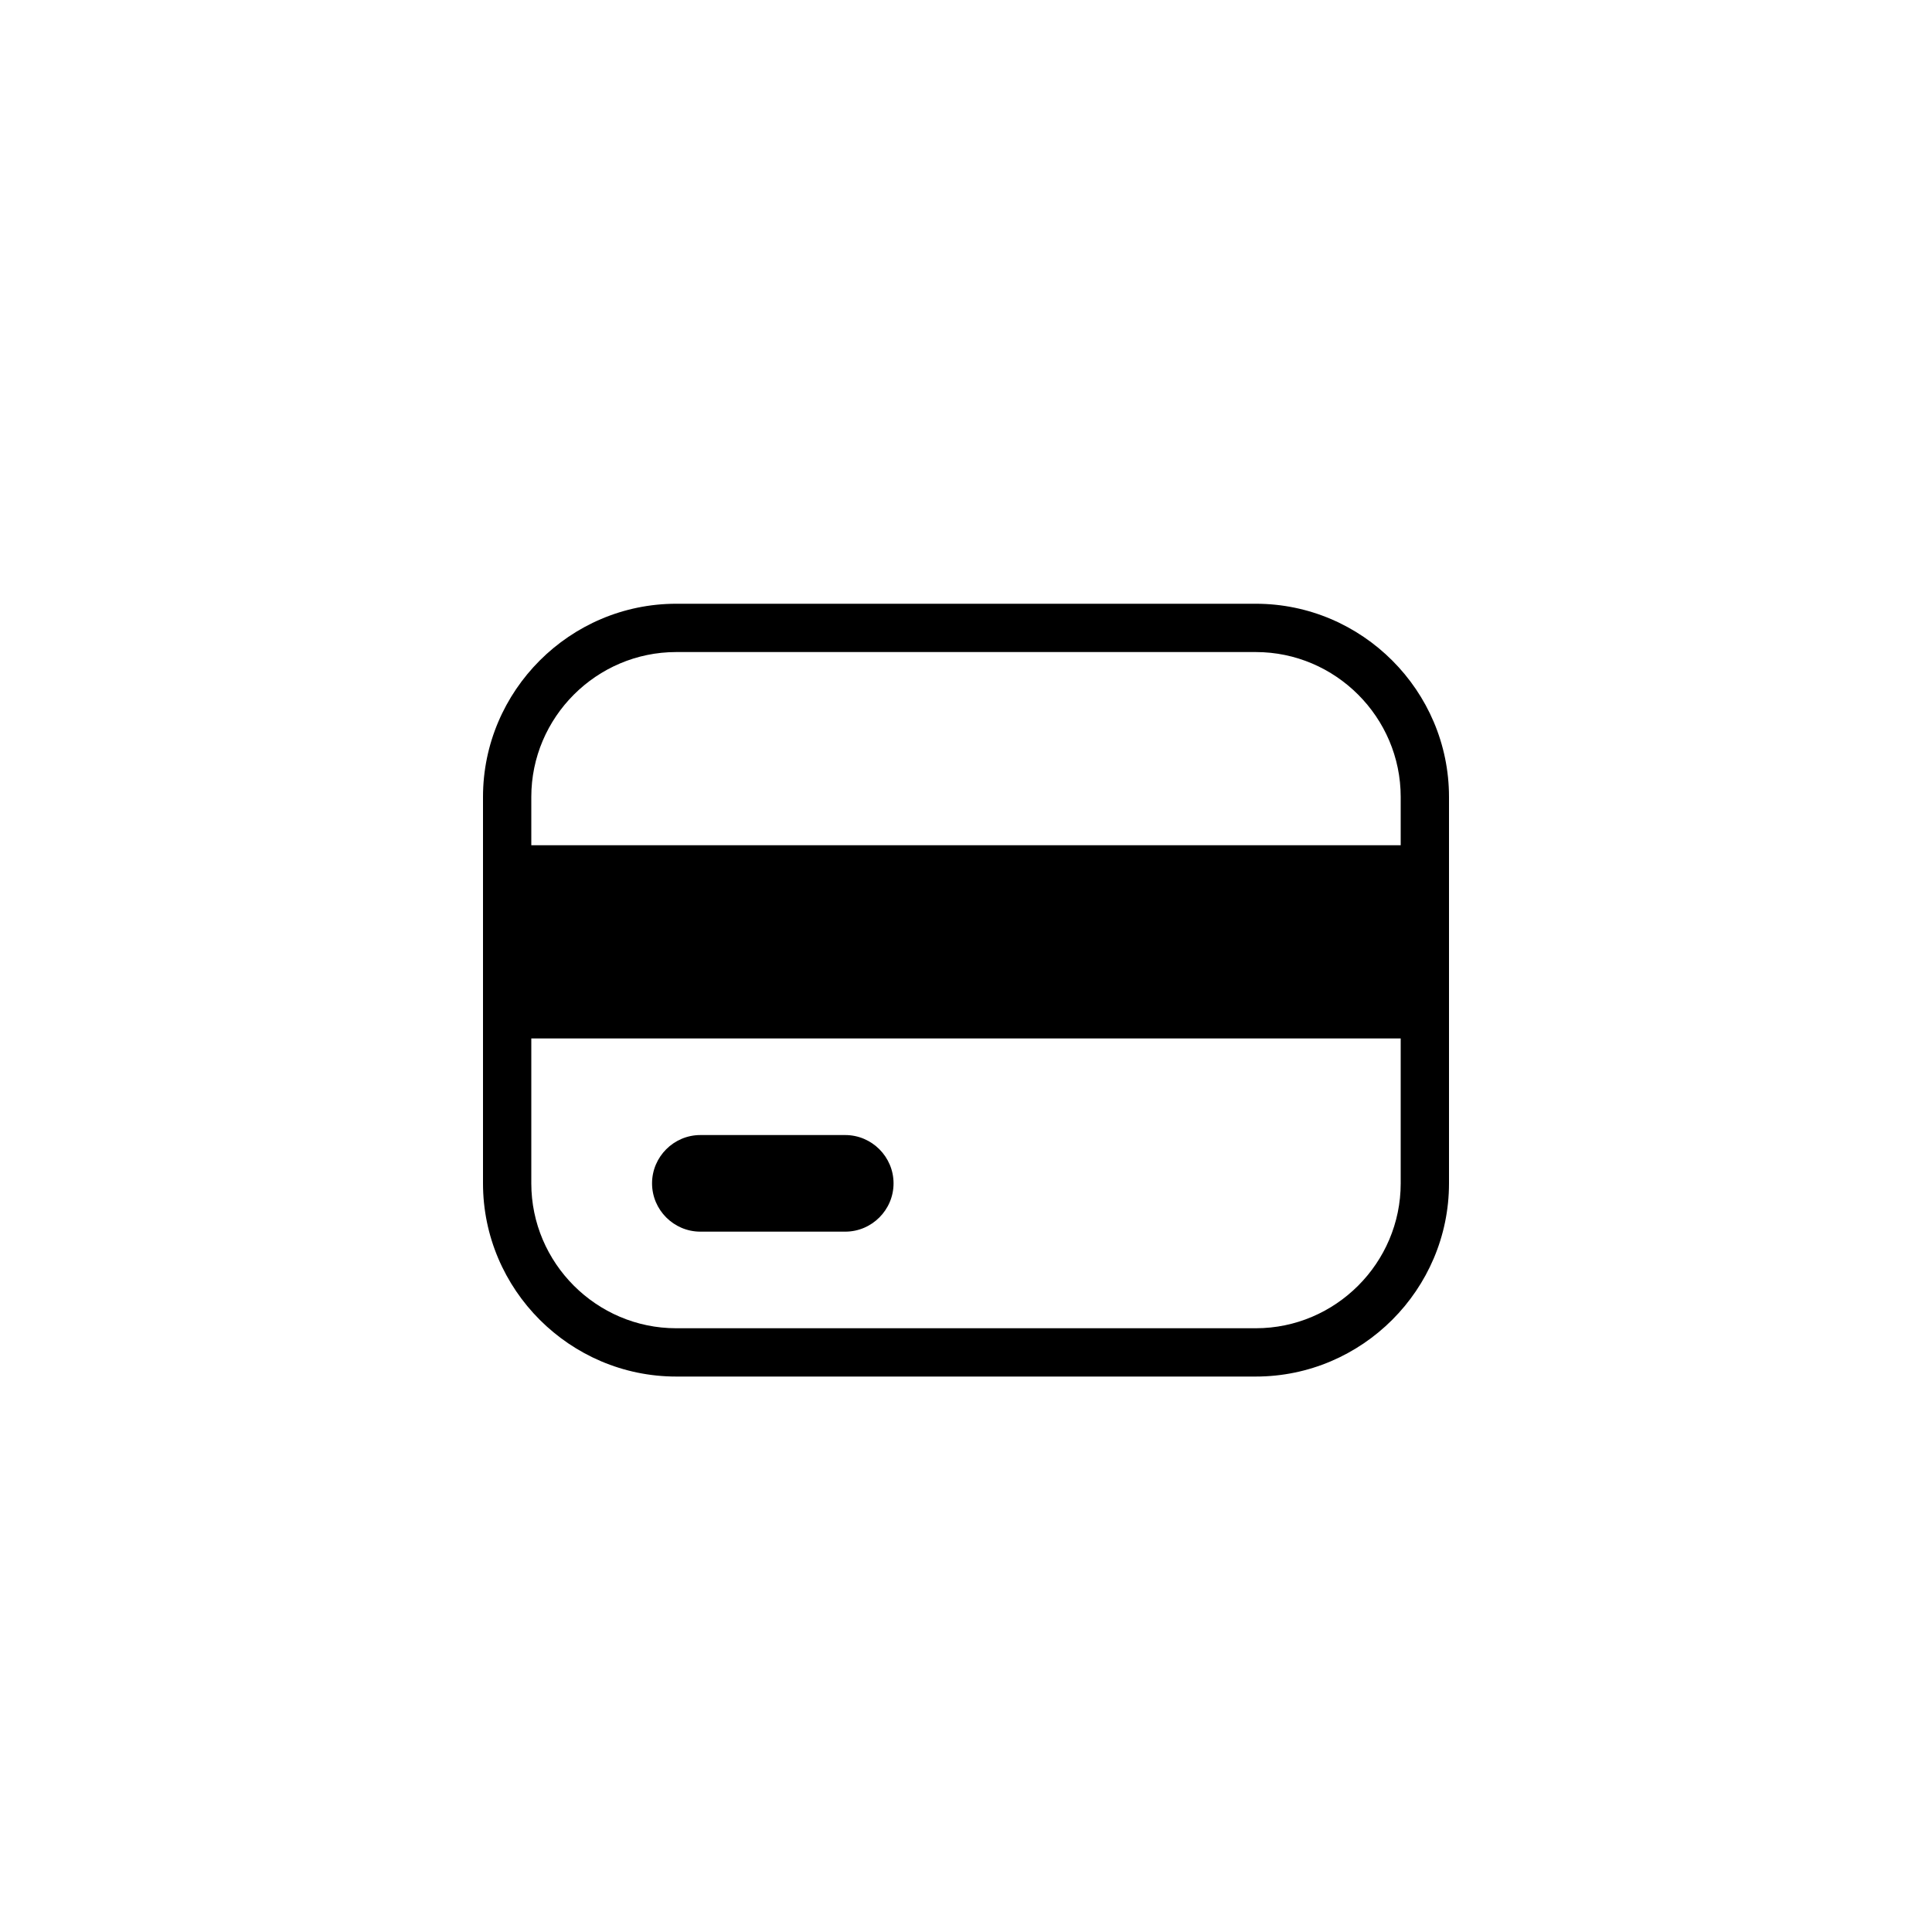
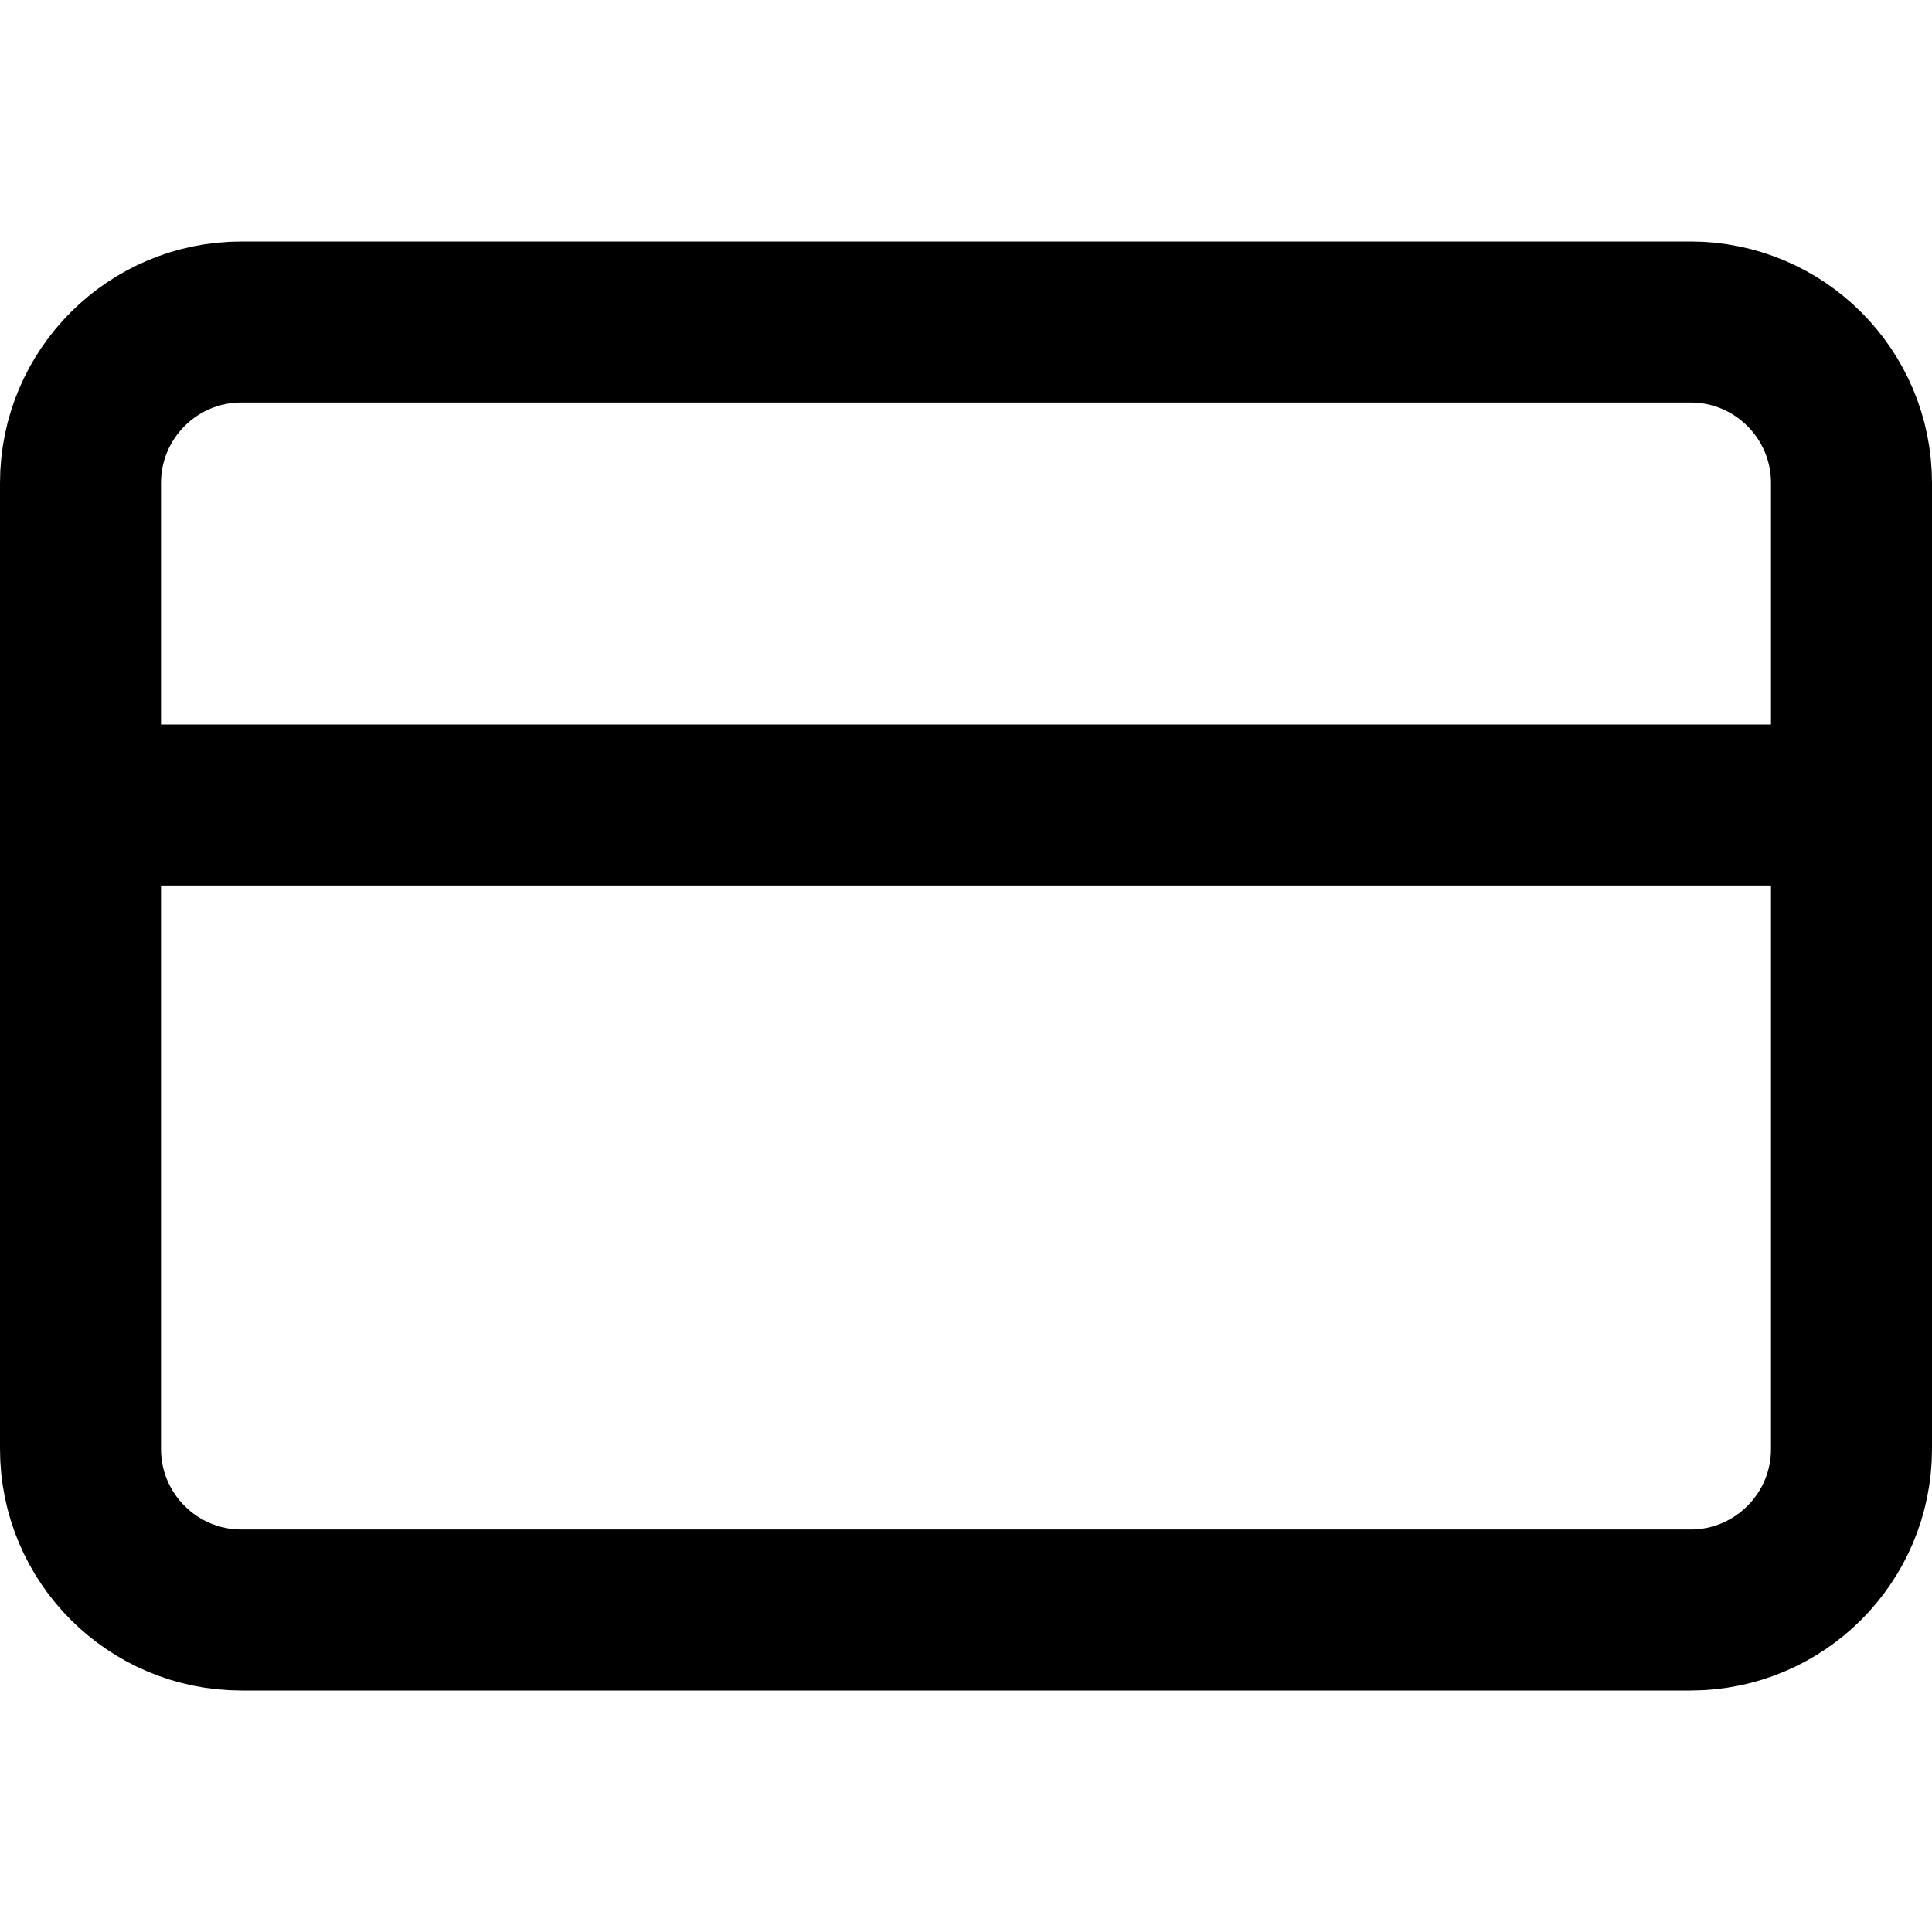
- <svg xmlns="http://www.w3.org/2000/svg" width="80" height="80" viewBox="0 0 80 80">
-   <path d="M52 27c3.3 0 6 2.7 6 6v16c0 3.3-2.7 6-6 6H28c-3.3 0-6-2.7-6-6V33c0-3.3 2.7-6 6-6h24m0-2H28c-4.4 0-8 3.6-8 8v16c0 4.4 3.6 8 8 8h24c4.4 0 8-3.6 8-8V33c0-4.4-3.6-8-8-8zM27 49c0 1.1.9 2 2 2h6c1.1 0 2-.9 2-2s-.9-2-2-2h-6c-1.1 0-2 .9-2 2zm-5-14h36v8H22z" />
+ <svg xmlns="http://www.w3.org/2000/svg" width="24" height="24" viewBox="0 0 24 24" fill="none" stroke="currentColor" stroke-width="2" stroke-linecap="round" stroke-linejoin="round" class="feather feather-credit-card">
+   <rect x="1" y="4" width="22" height="16" rx="2" ry="2" />
+   <line x1="1" y1="10" x2="23" y2="10" />
</svg>
